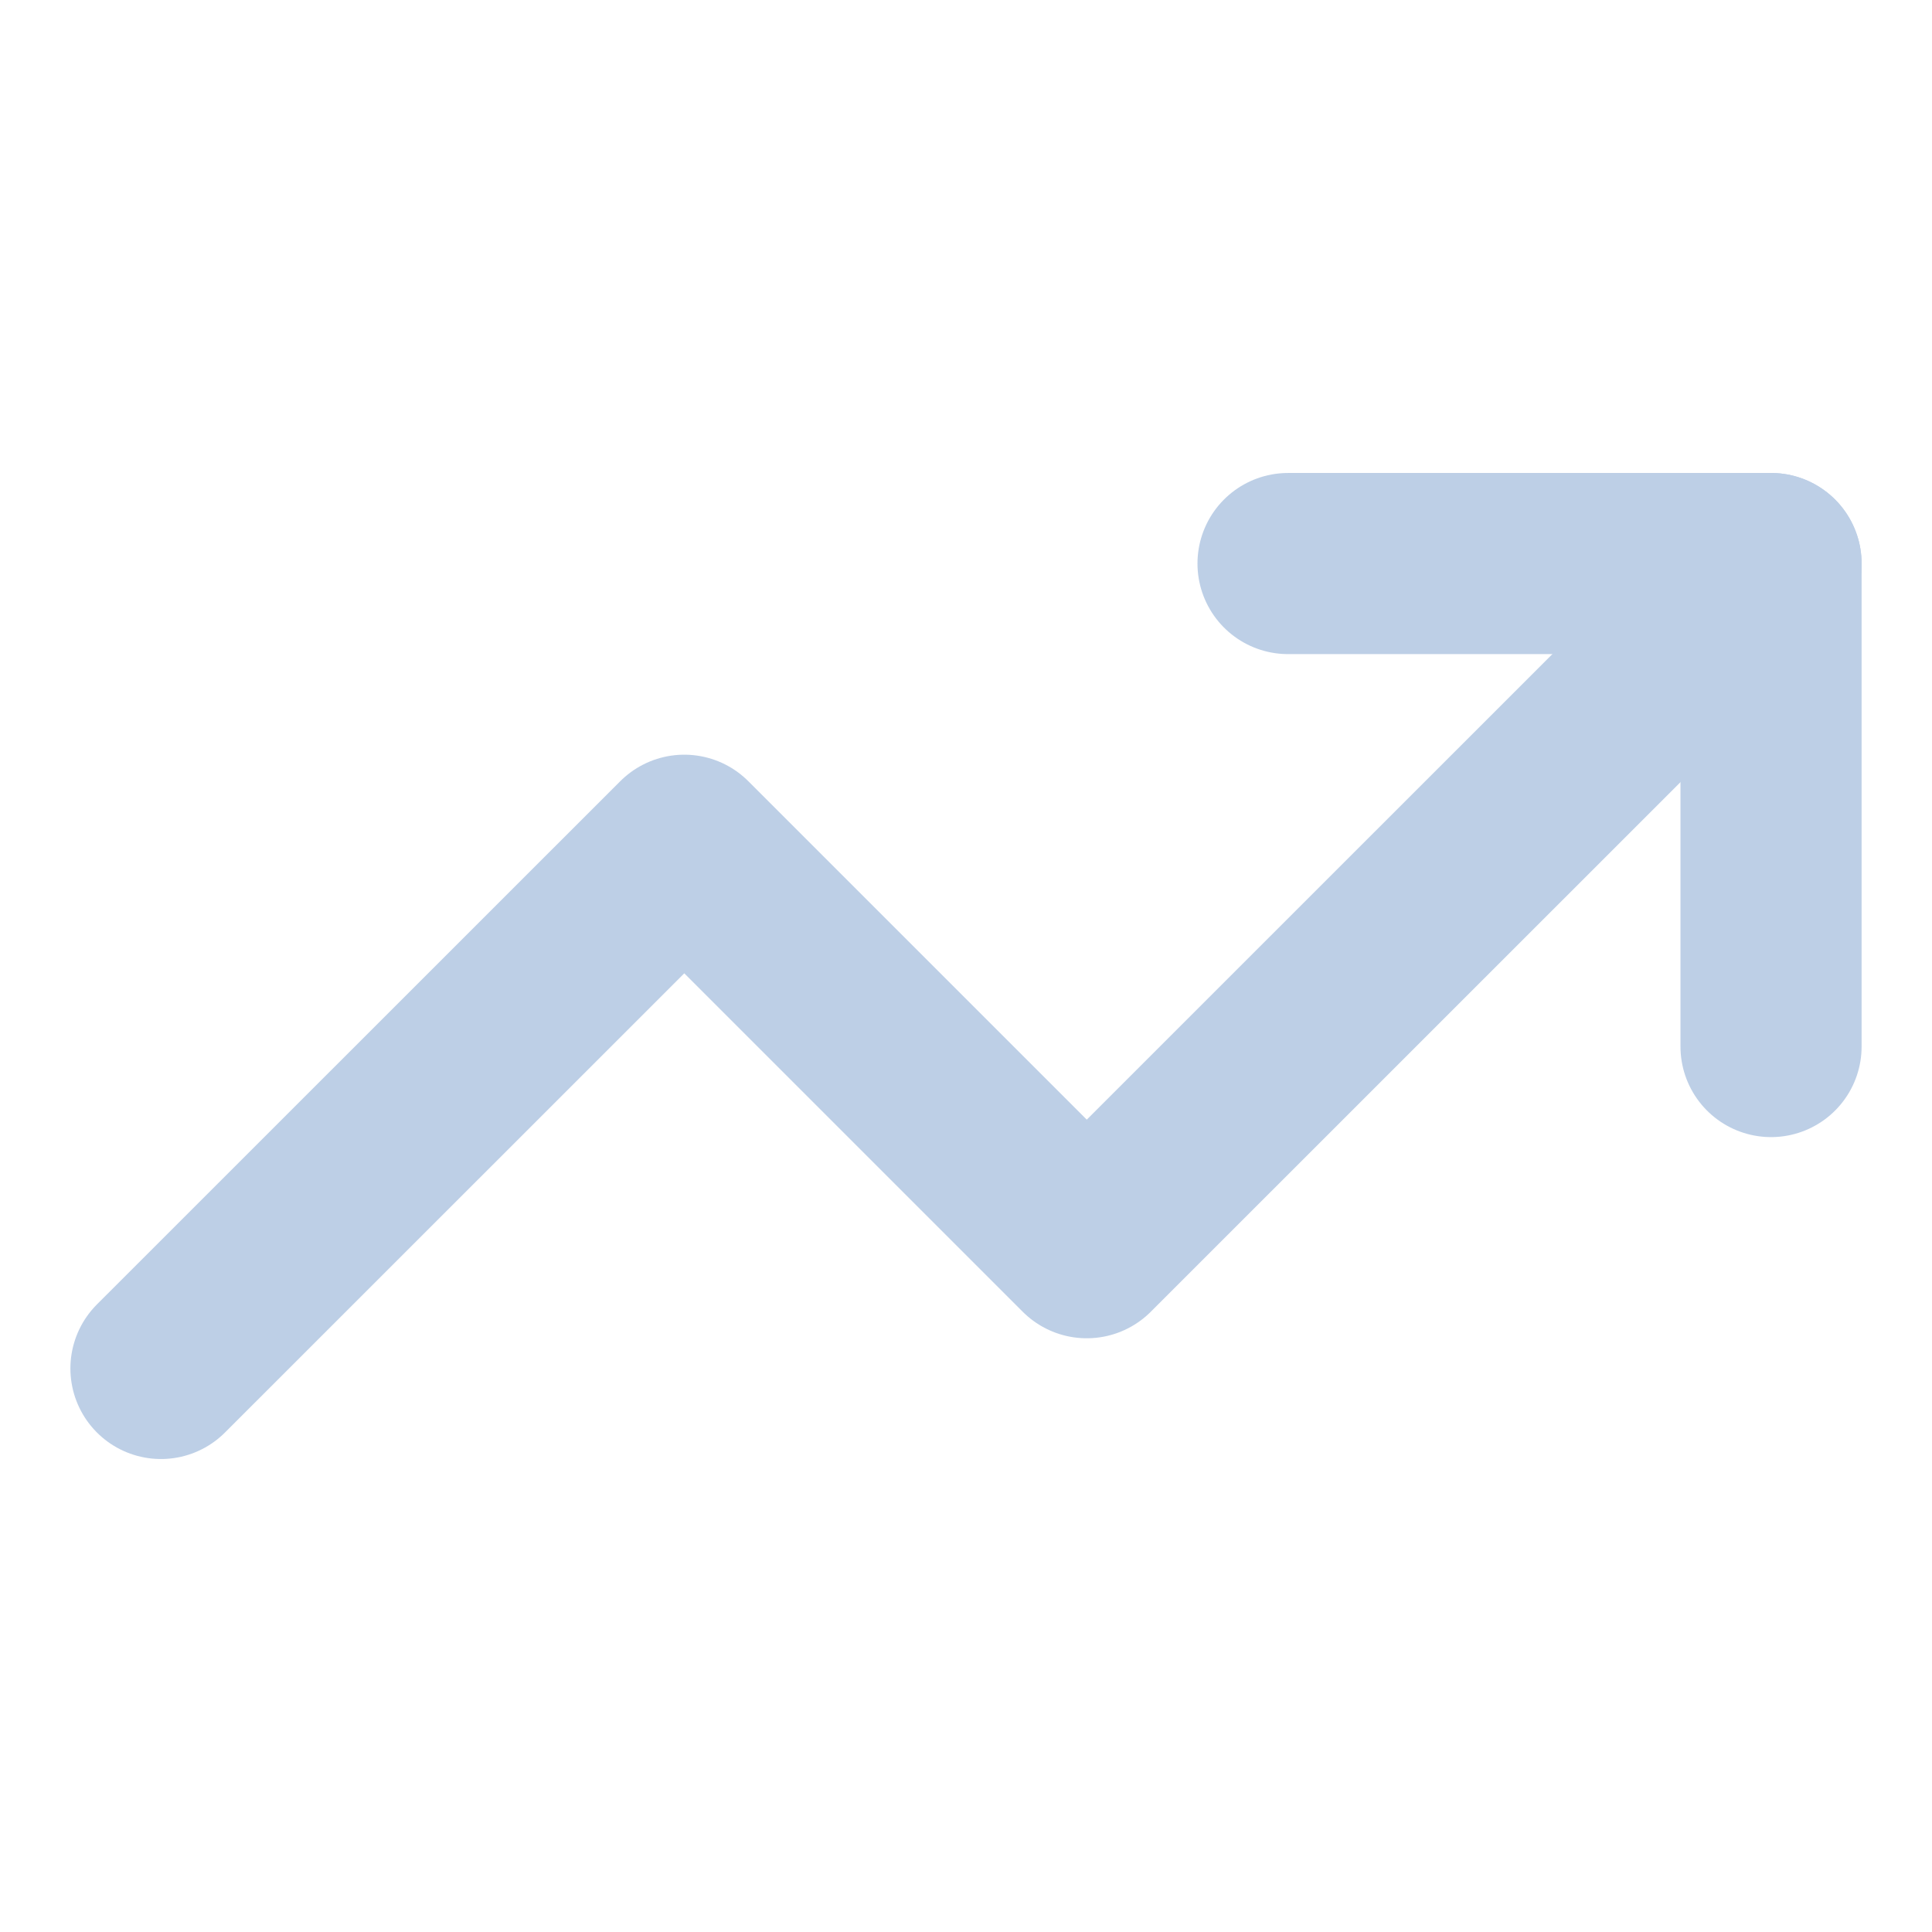
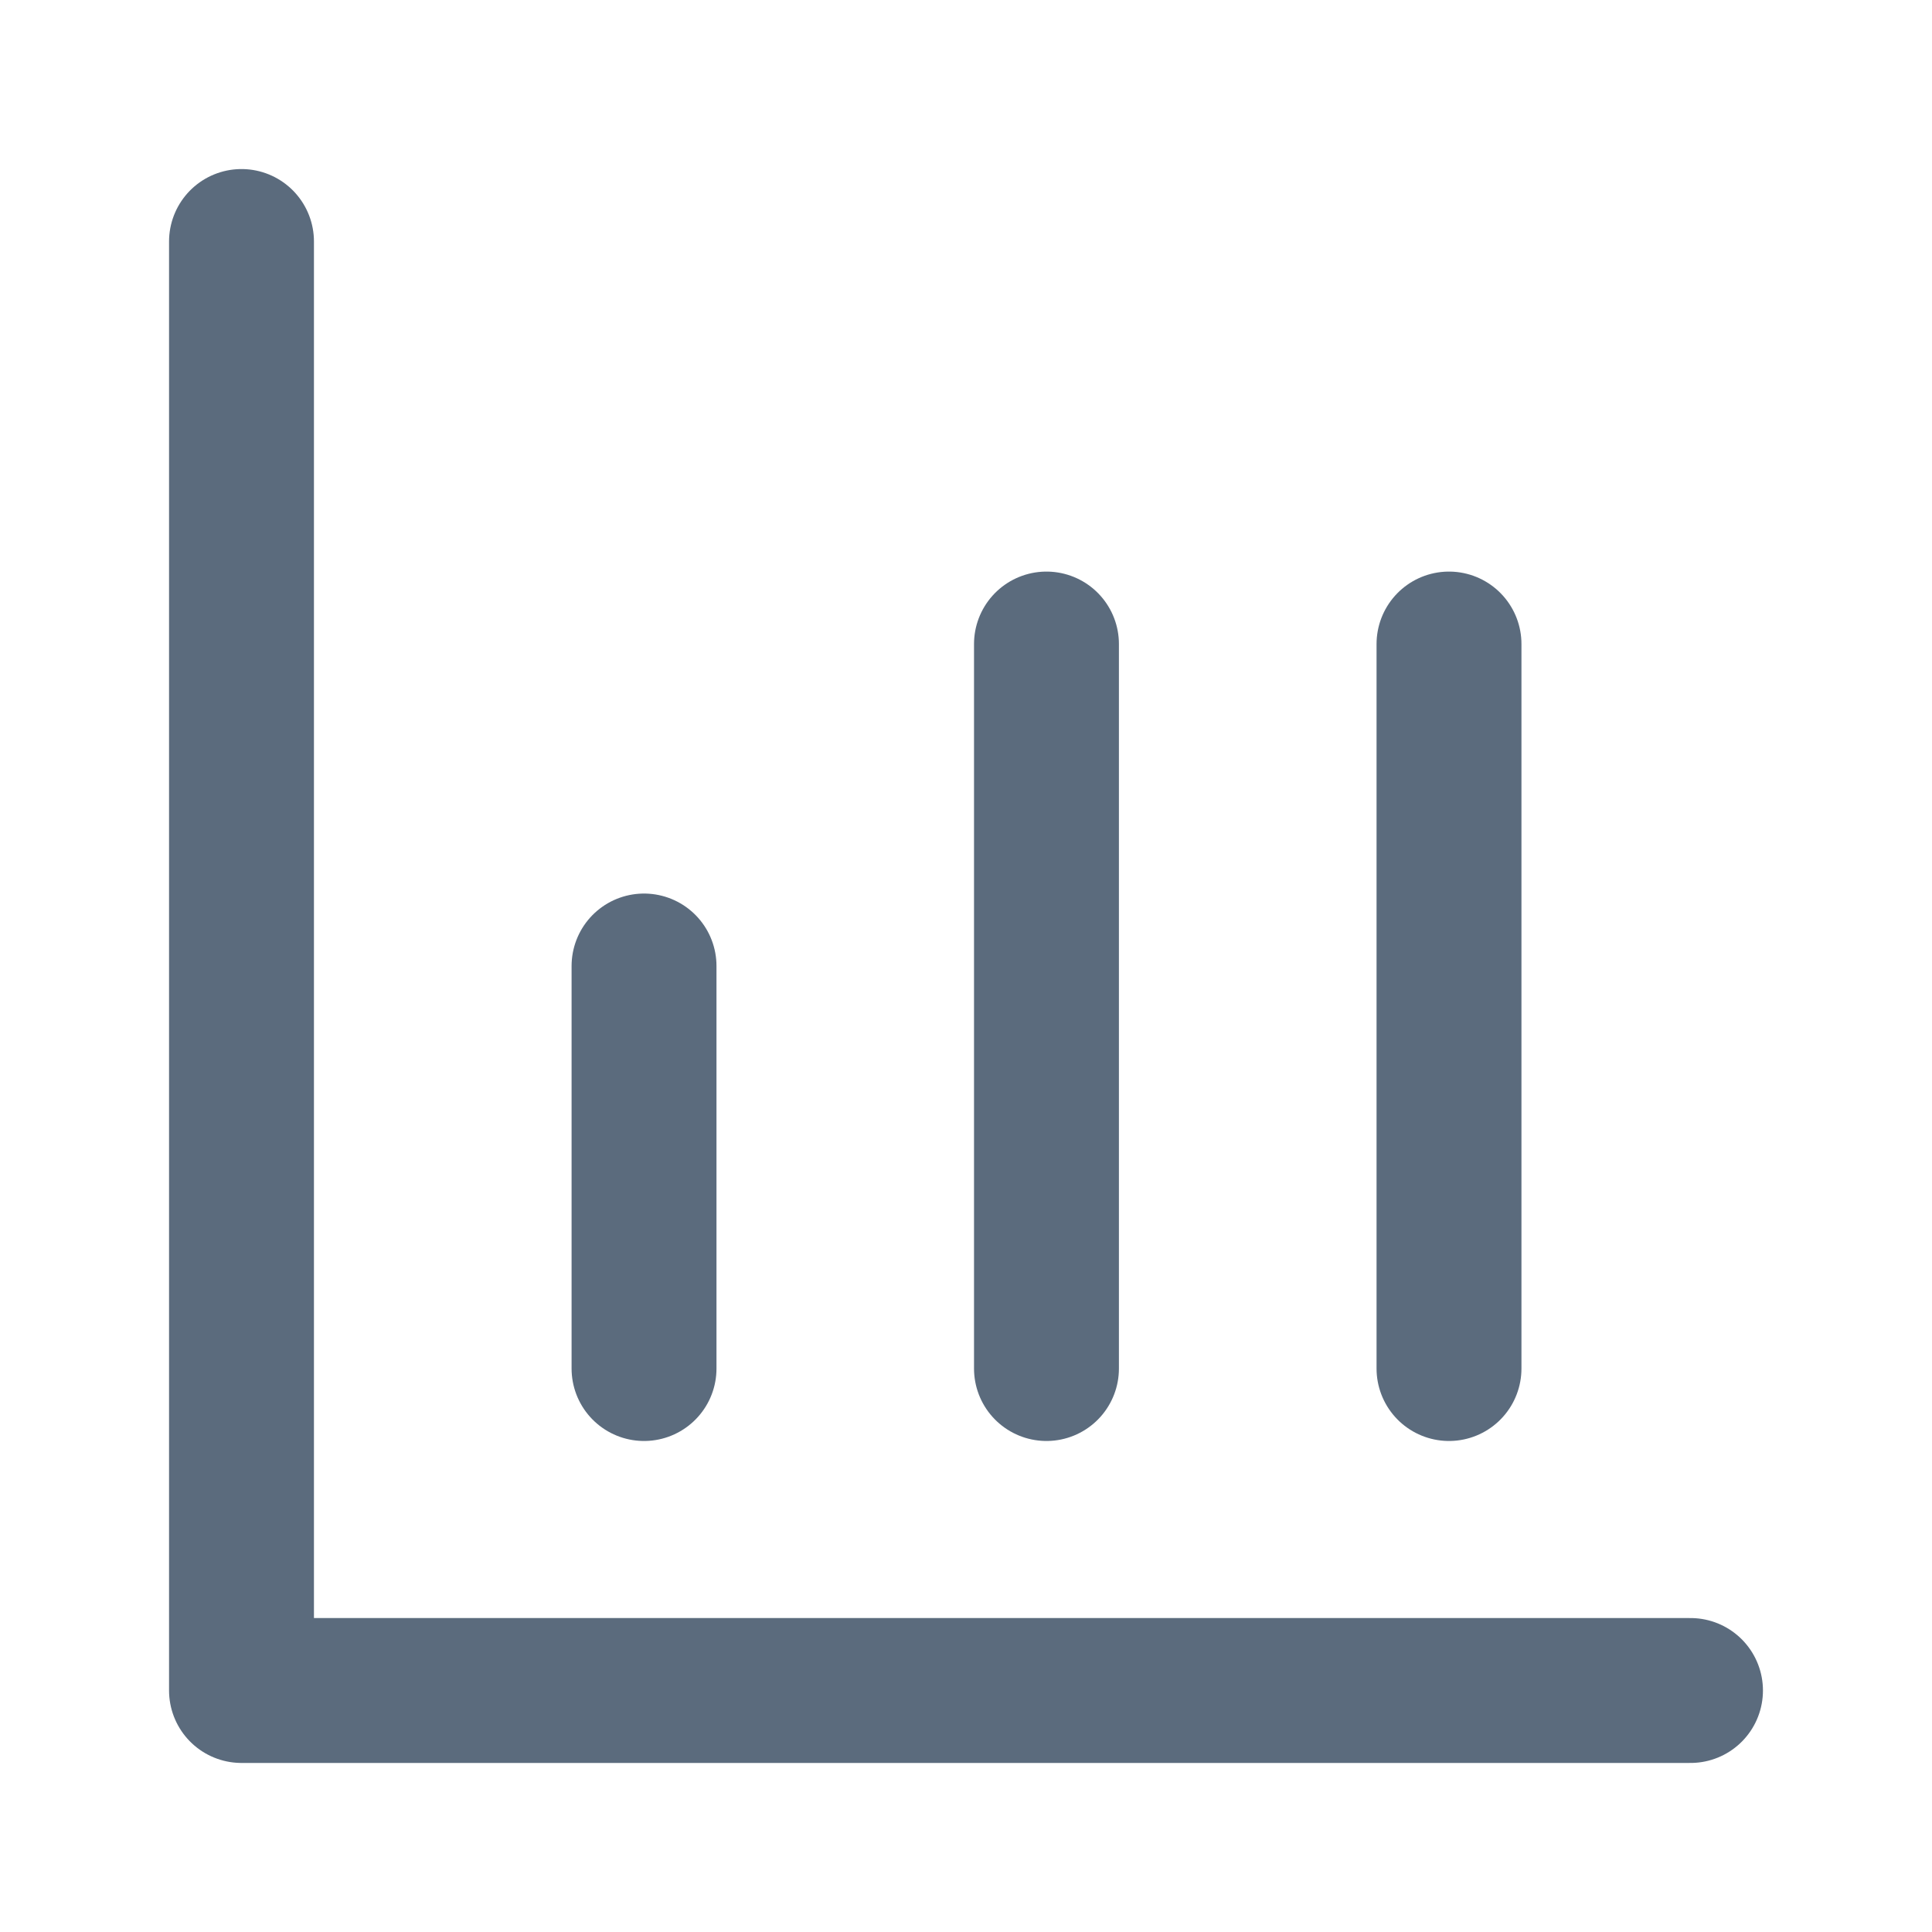
- <svg xmlns="http://www.w3.org/2000/svg" preserveAspectRatio="none" overflow="visible" style="display: block;" width="16" height="16" viewBox="0 0 16 16" fill="none">
-   <g id="Icon">
-     <path id="Vector" d="M14.667 4.667L9 10.333L5.667 7L1.333 11.333" stroke-width="1.5" stroke-linecap="round" stroke-linejoin="round" stroke="#BDCFE6" />
-     <path id="Vector_2" d="M10.667 4.667H14.667V8.667" stroke-width="1.5" stroke-linecap="round" stroke-linejoin="round" stroke="#BDCFE6" />
+ <svg xmlns="http://www.w3.org/2000/svg" preserveAspectRatio="none" overflow="visible" style="display: block;" width="20" height="20" viewBox="0 0 20 20" fill="none">
+   <g id="icon/chart">
+     <path id="Vector" d="M2.5 2.5V17.5H17.5" stroke-width="1.5" stroke-linecap="round" stroke-linejoin="round" stroke="#5B6B7D" />
+     <path id="Vector_2" d="M6.667 14.167V10M10.833 14.167V6.667M15 14.167V6.667" stroke-width="1.5" stroke-linecap="round" stroke-linejoin="round" stroke="#5B6B7D" />
  </g>
</svg>
